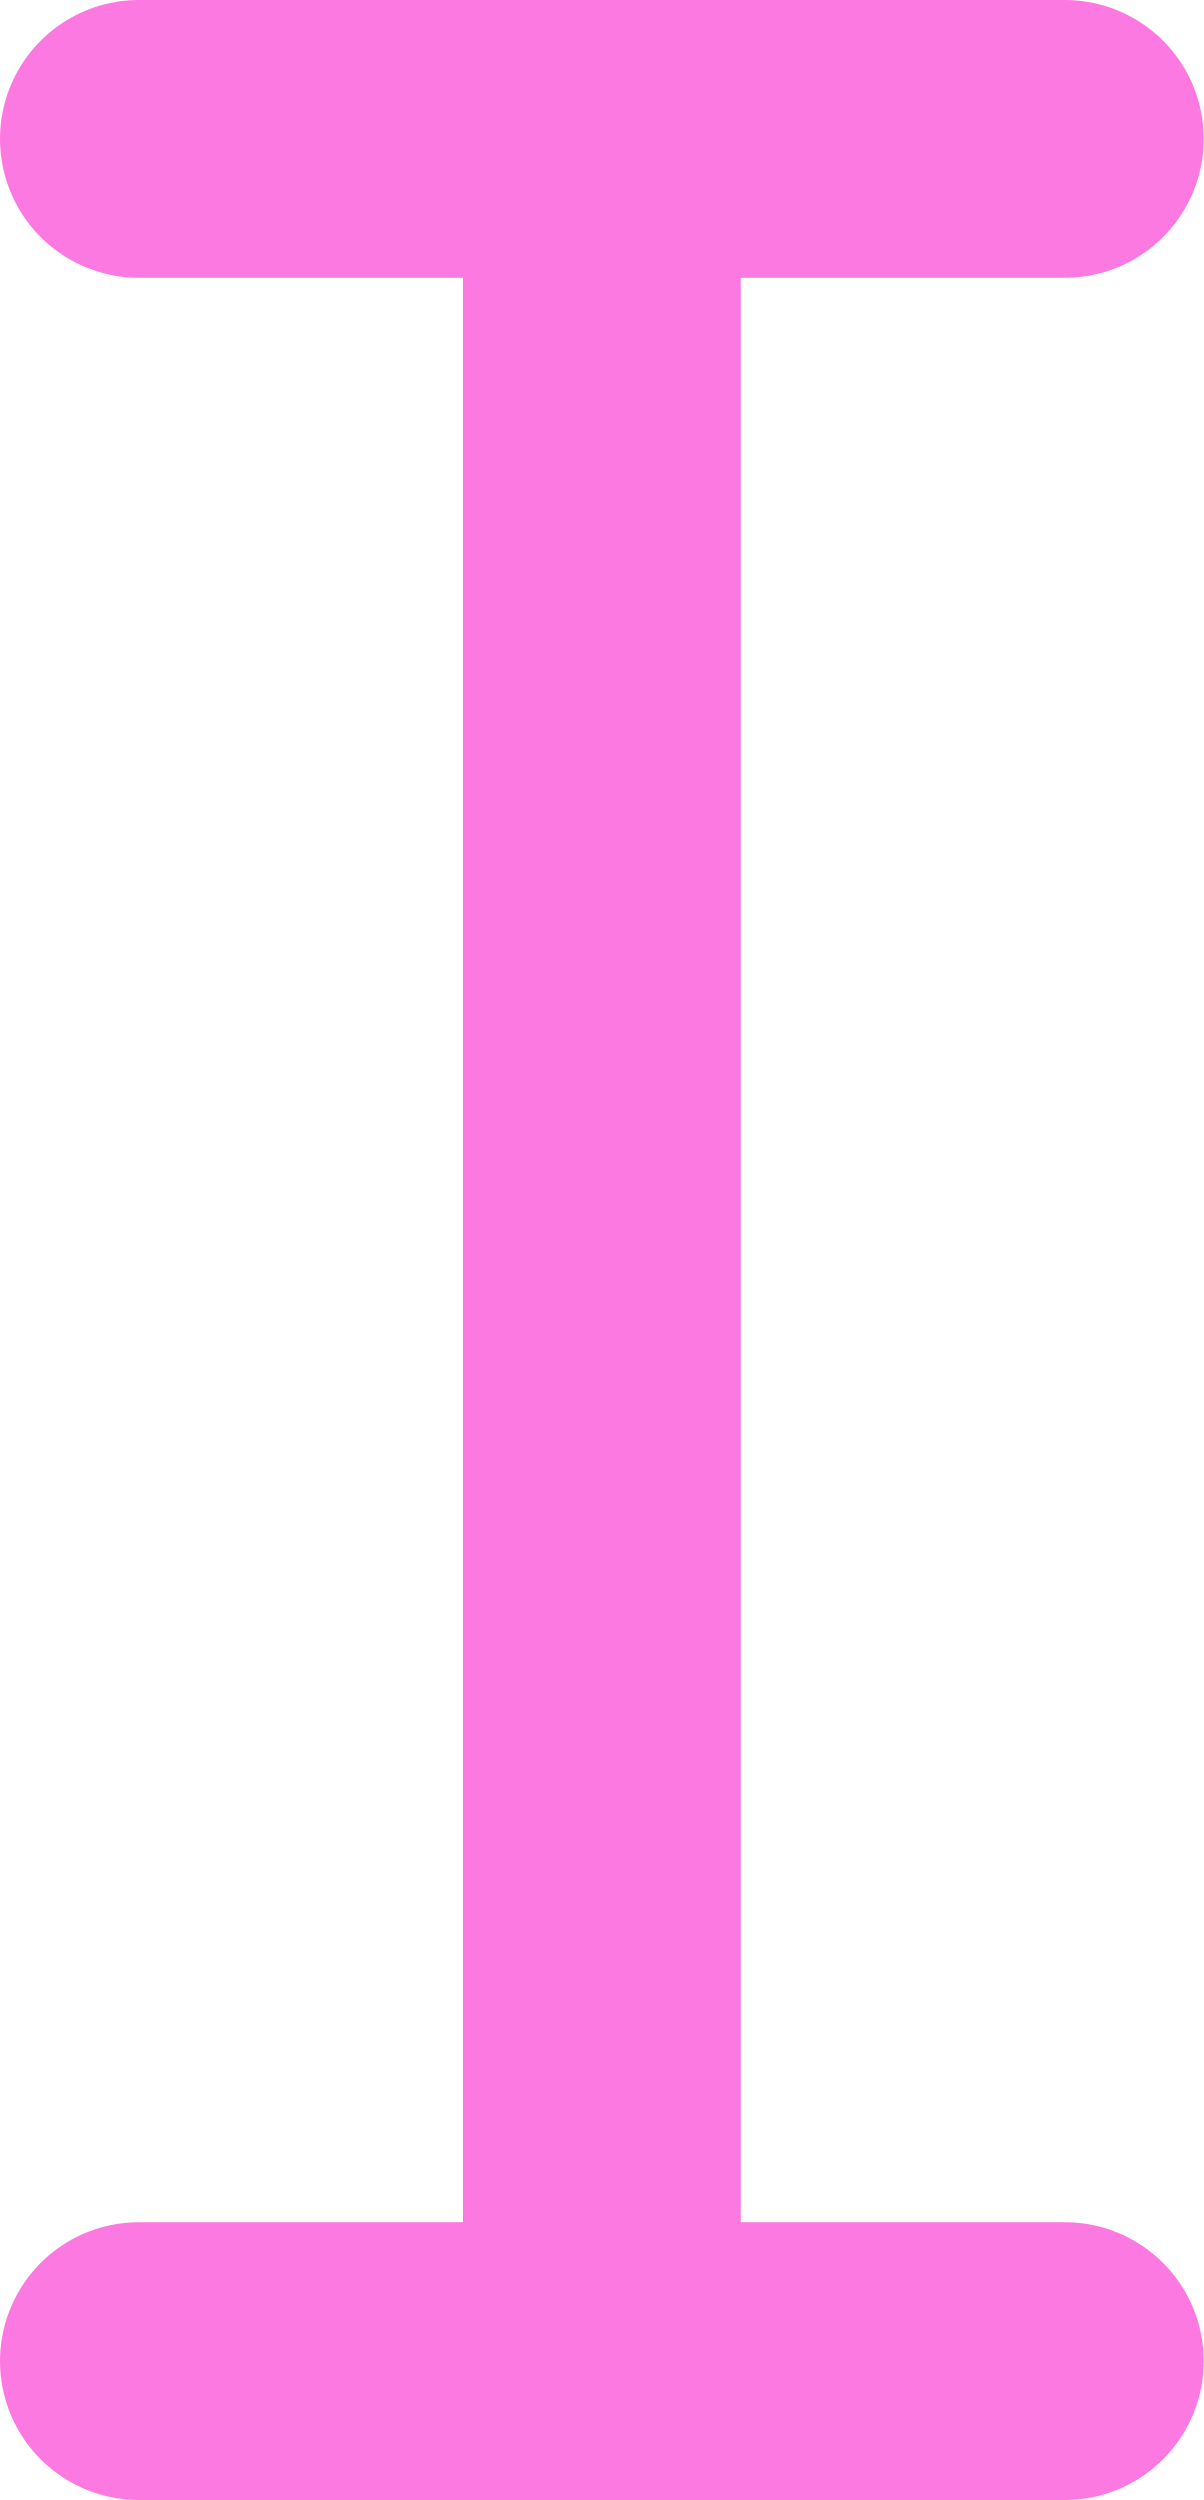
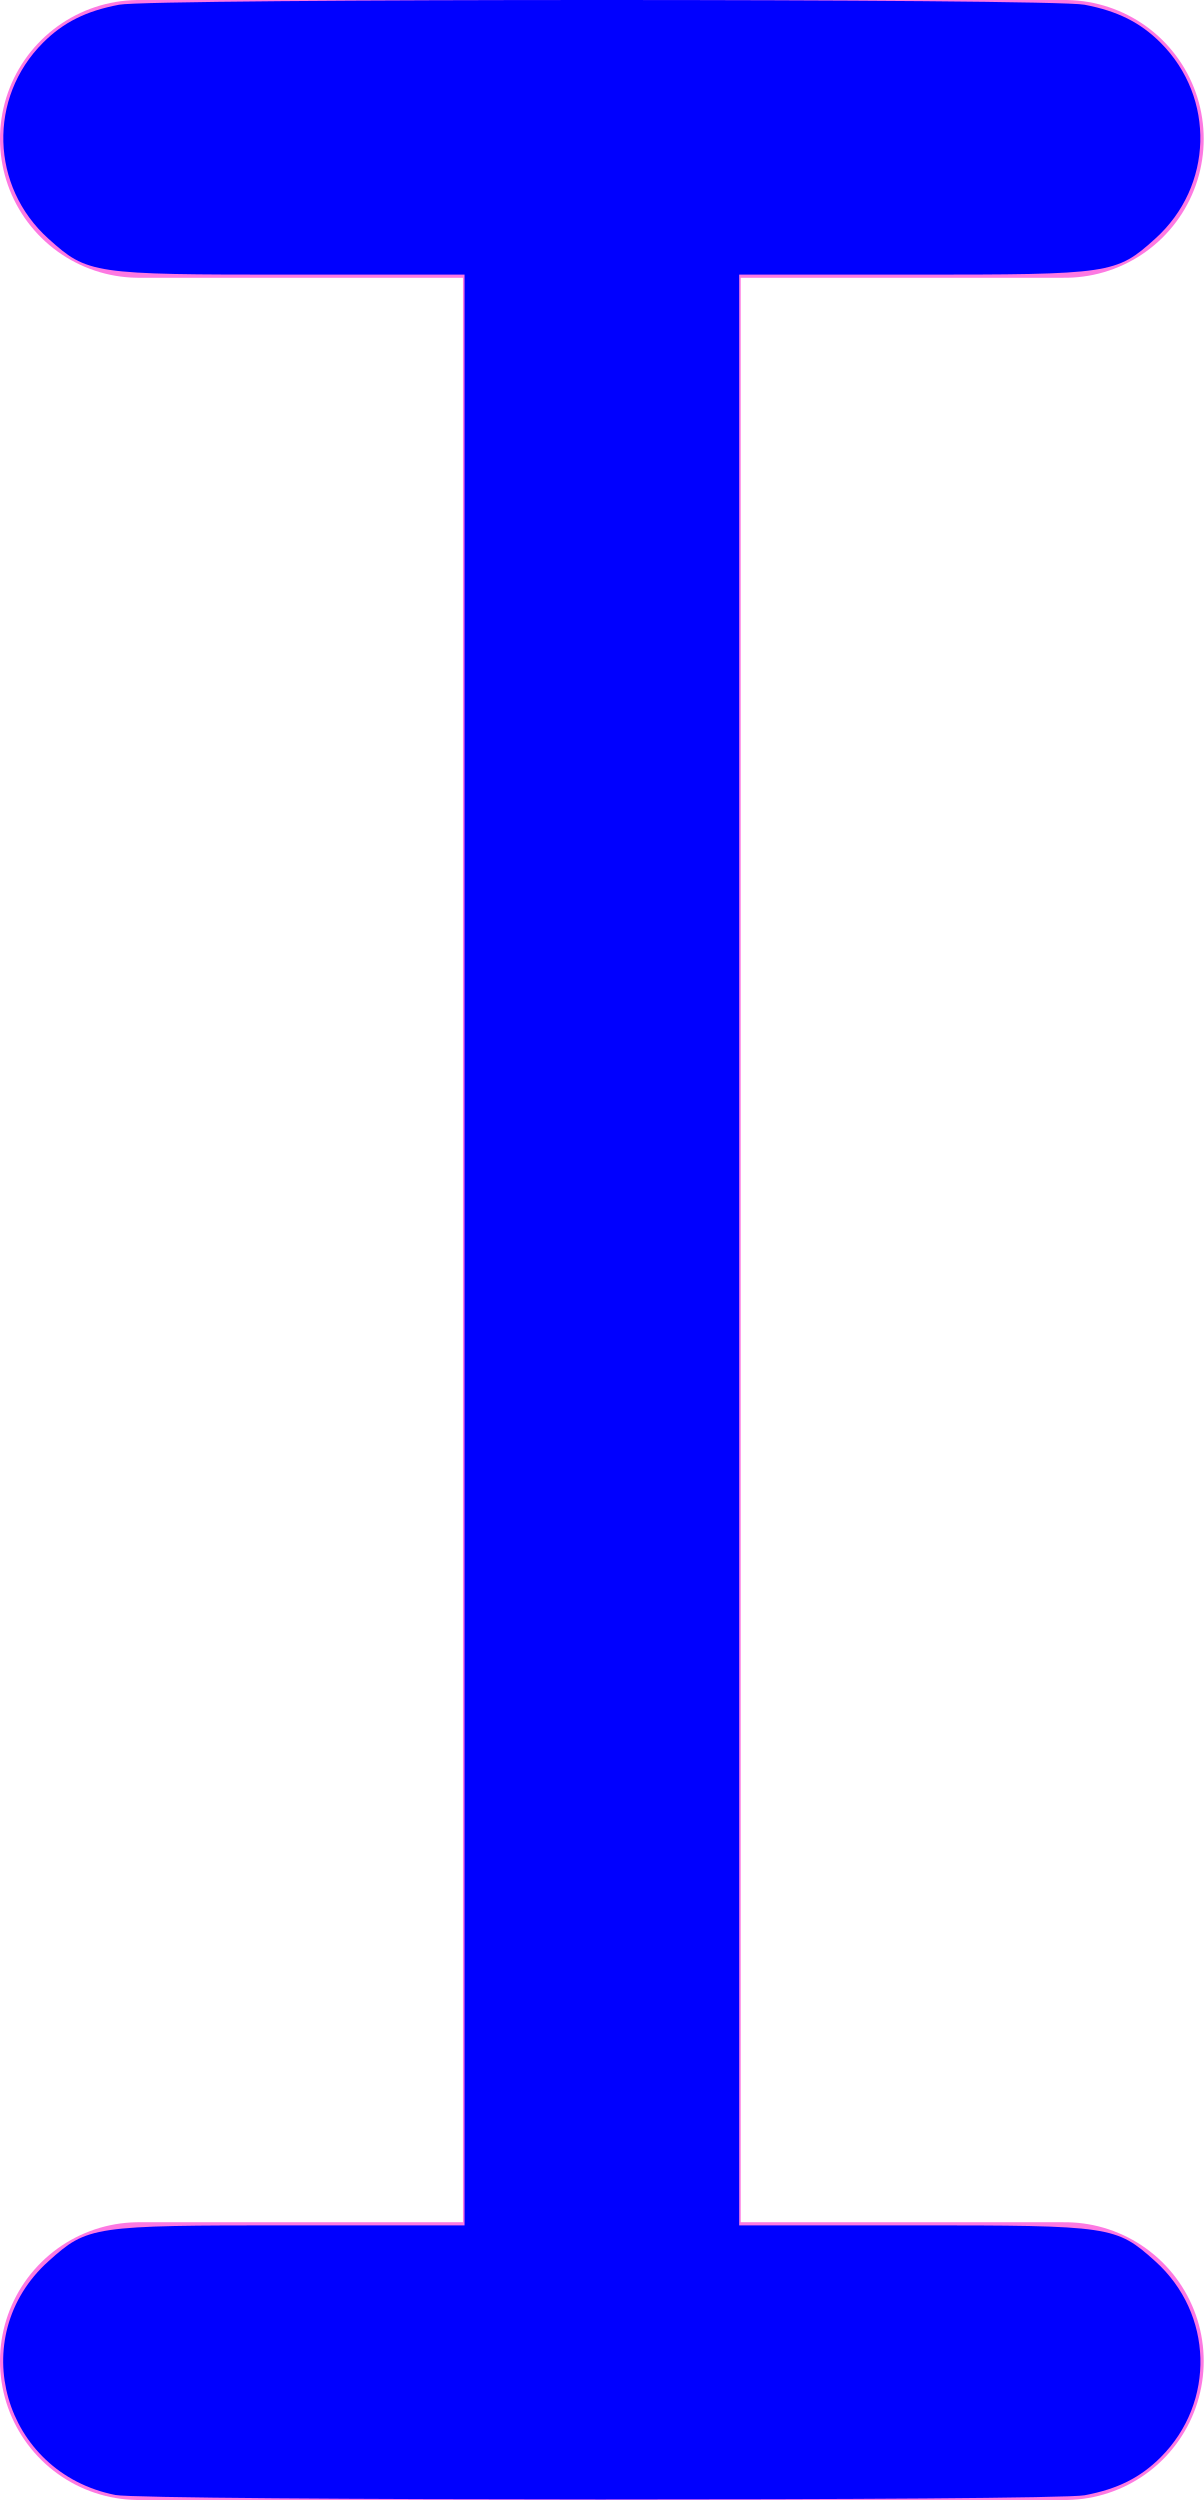
- <svg xmlns="http://www.w3.org/2000/svg" width="13" height="27" viewBox="0 0 13 27">
+ <svg xmlns="http://www.w3.org/2000/svg" width="13" height="27" viewBox="0 0 13 27" version="1.1" id="svg6">
+   <defs id="defs10" />
  <g id="Group_237" data-name="Group 237" transform="translate(-1683 -129)">
    <line id="Line_36" data-name="Line 36" x2="10" transform="translate(1684.5 130.5)" fill="none" stroke="#fd79e2" stroke-linecap="round" stroke-width="3" />
    <line id="Line_38" data-name="Line 38" y2="22.222" transform="translate(1689.5 131.705)" fill="none" stroke="#fd79e2" stroke-linecap="round" stroke-width="3" />
    <line id="Line_37" data-name="Line 37" x2="10" transform="translate(1684.5 154.5)" fill="none" stroke="#fd79e2" stroke-linecap="round" stroke-width="3" />
  </g>
+   <path style="fill:#0000ff;stroke-width:0.051" d="M 1.247,26.946 C 0.036,26.707 -0.384,25.238 0.524,24.421 0.947,24.041 0.994,24.034 3.134,24.034 H 5.017 V 13.5 2.966 H 3.134 c -2.14,0 -2.187,-0.007 -2.61,-0.387 C -0.103,2.015 -0.13,1.056 0.465,0.461 0.686,0.24 0.931,0.118 1.287,0.051 c 0.36,-0.068 10.066,-0.068 10.425,0 0.357,0.068 0.601,0.19 0.822,0.41 0.595,0.595 0.569,1.554 -0.059,2.118 -0.422,0.38 -0.469,0.387 -2.61,0.387 H 7.983 V 13.5 24.034 h 1.883 c 2.14,0 2.187,0.007 2.61,0.387 0.628,0.564 0.654,1.523 0.059,2.118 -0.22,0.22 -0.465,0.343 -0.822,0.41 -0.327,0.062 -10.151,0.059 -10.466,-0.003 z" id="path14" />
</svg>
